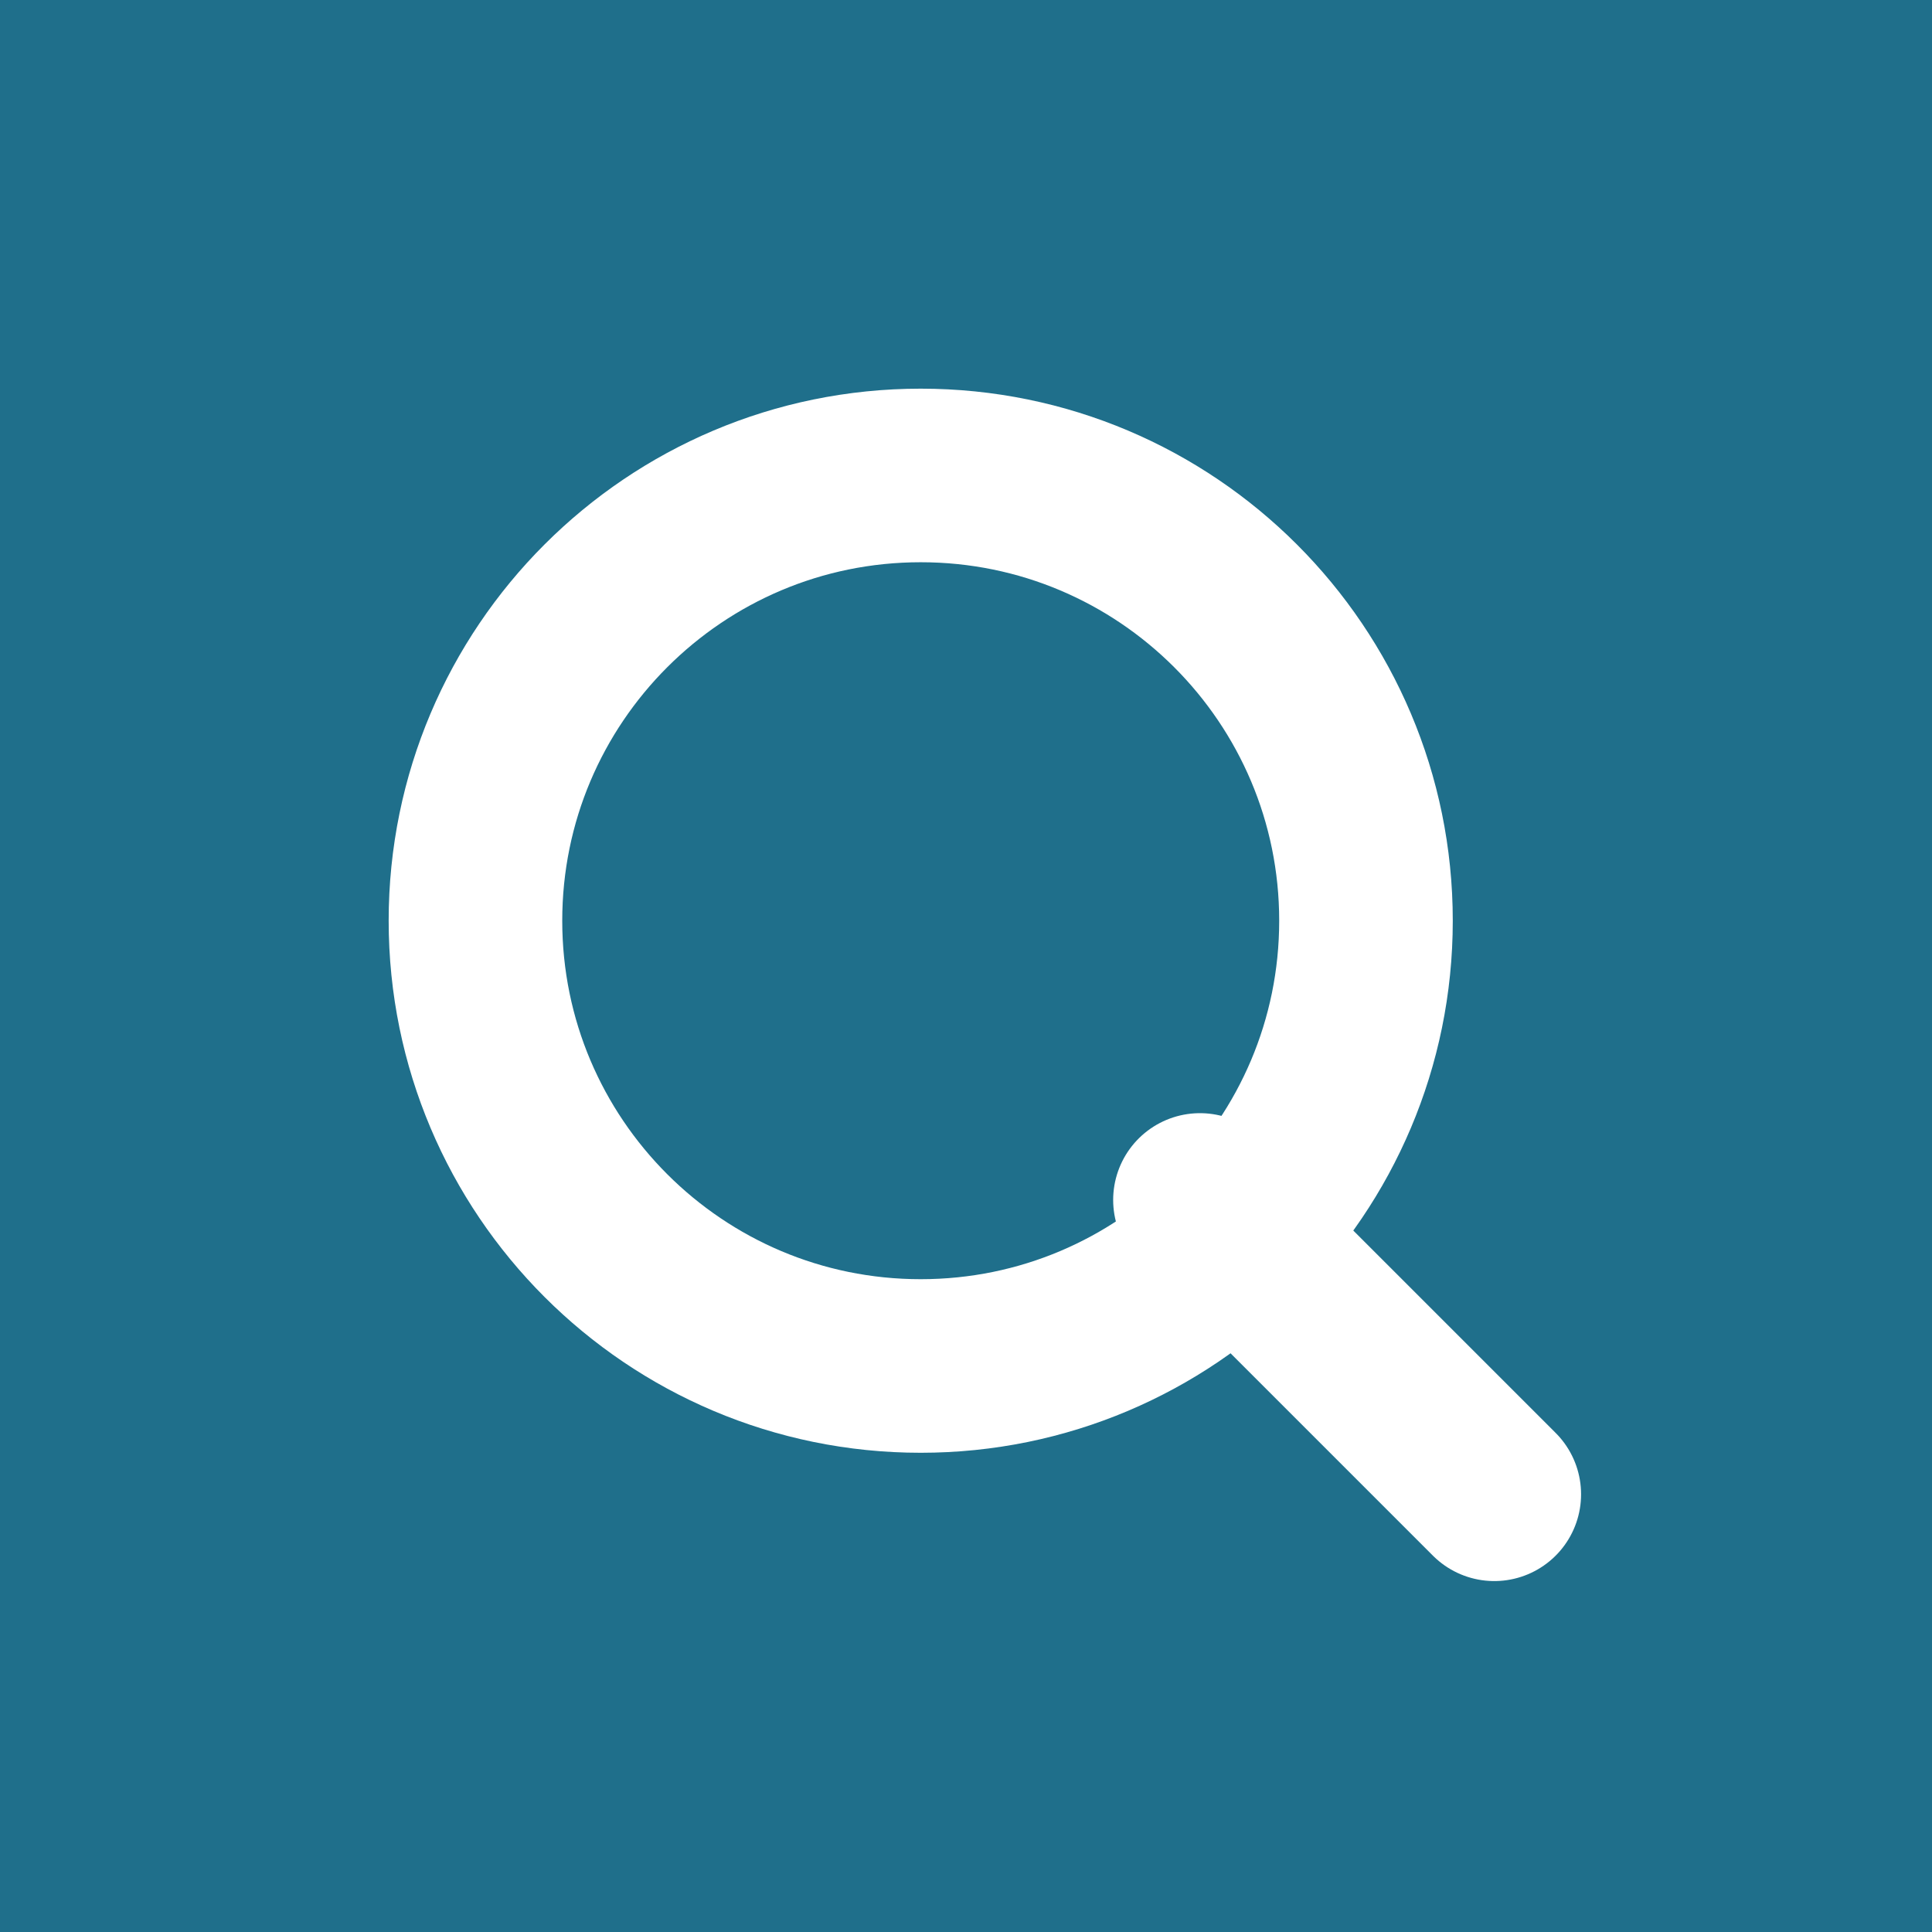
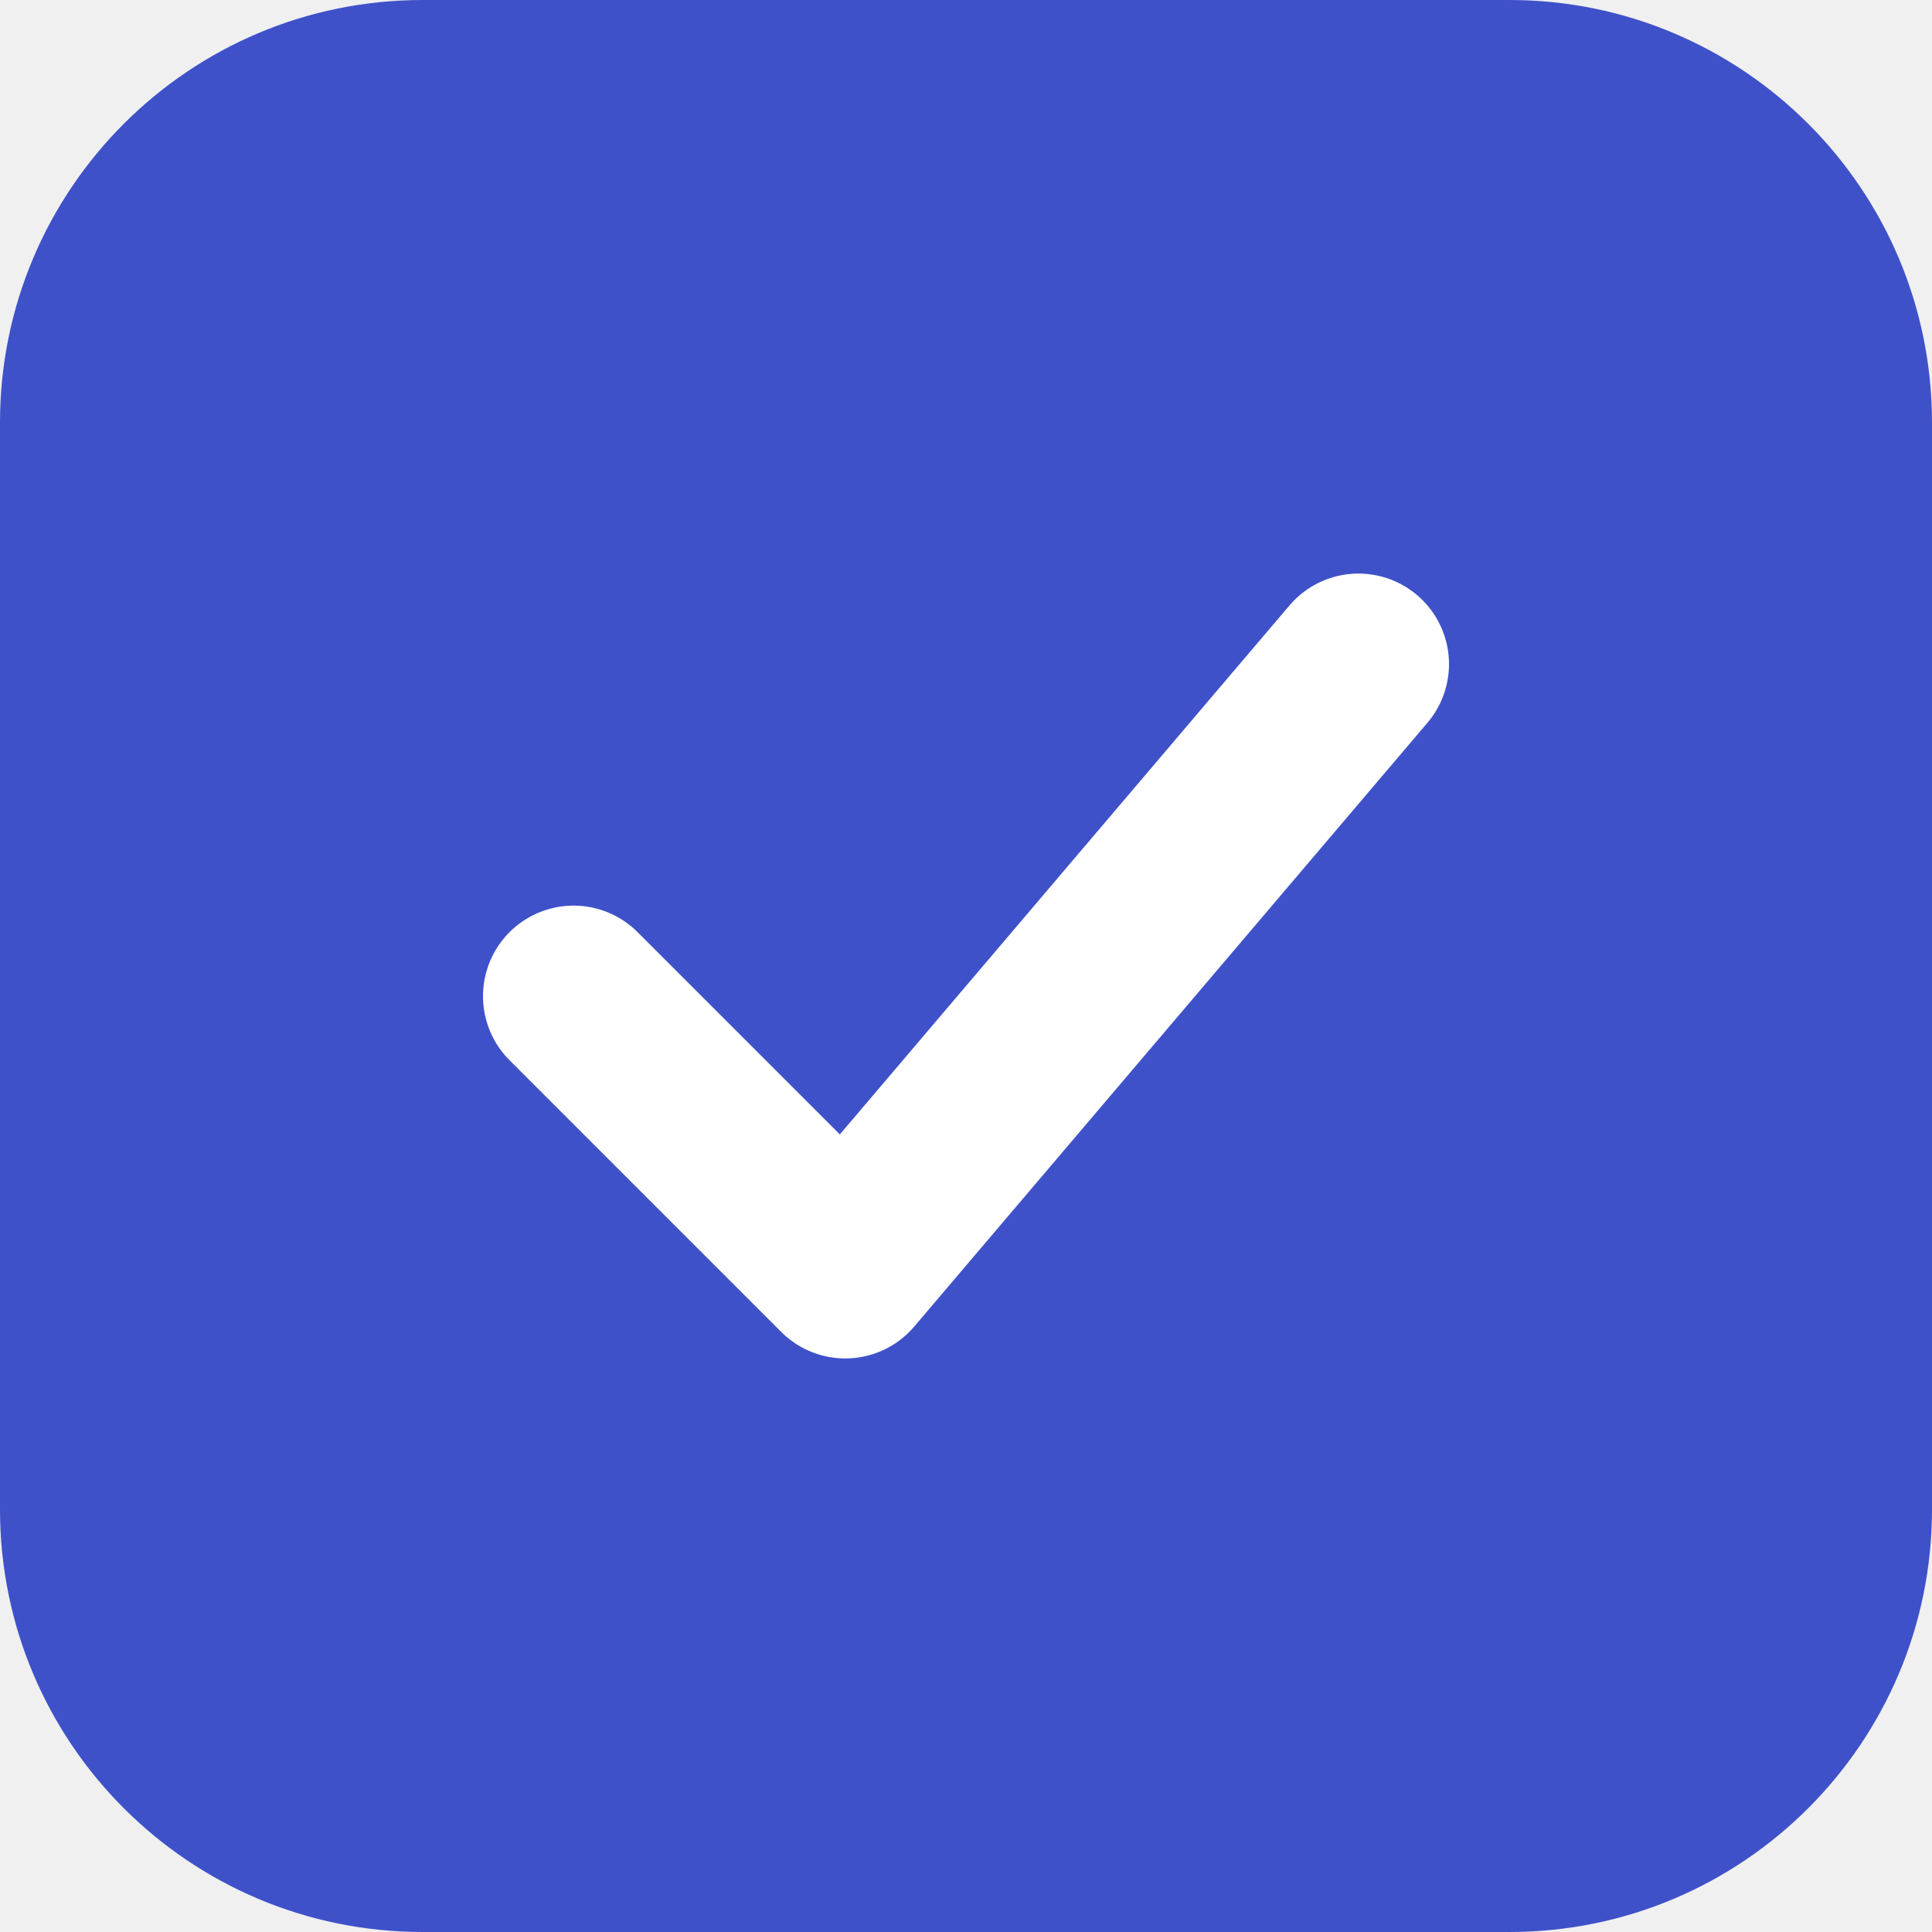
<svg xmlns="http://www.w3.org/2000/svg" viewBox="0 0 512 512">
-   <rect width="512" height="512" fill="#1f6f8b" />
-   <circle cx="244" cy="244" r="118" fill="none" stroke="#fff" stroke-width="46" />
-   <path d="M318 318l78 78" stroke="#fff" stroke-width="46" stroke-linecap="round" />
+   <rect width="512" height="512" rx="112" fill="#3f51c9" />
+   <path d="M152 264l72 72 136-160" fill="none" stroke="#fff" stroke-width="48" stroke-linecap="round" stroke-linejoin="round" />
</svg>
